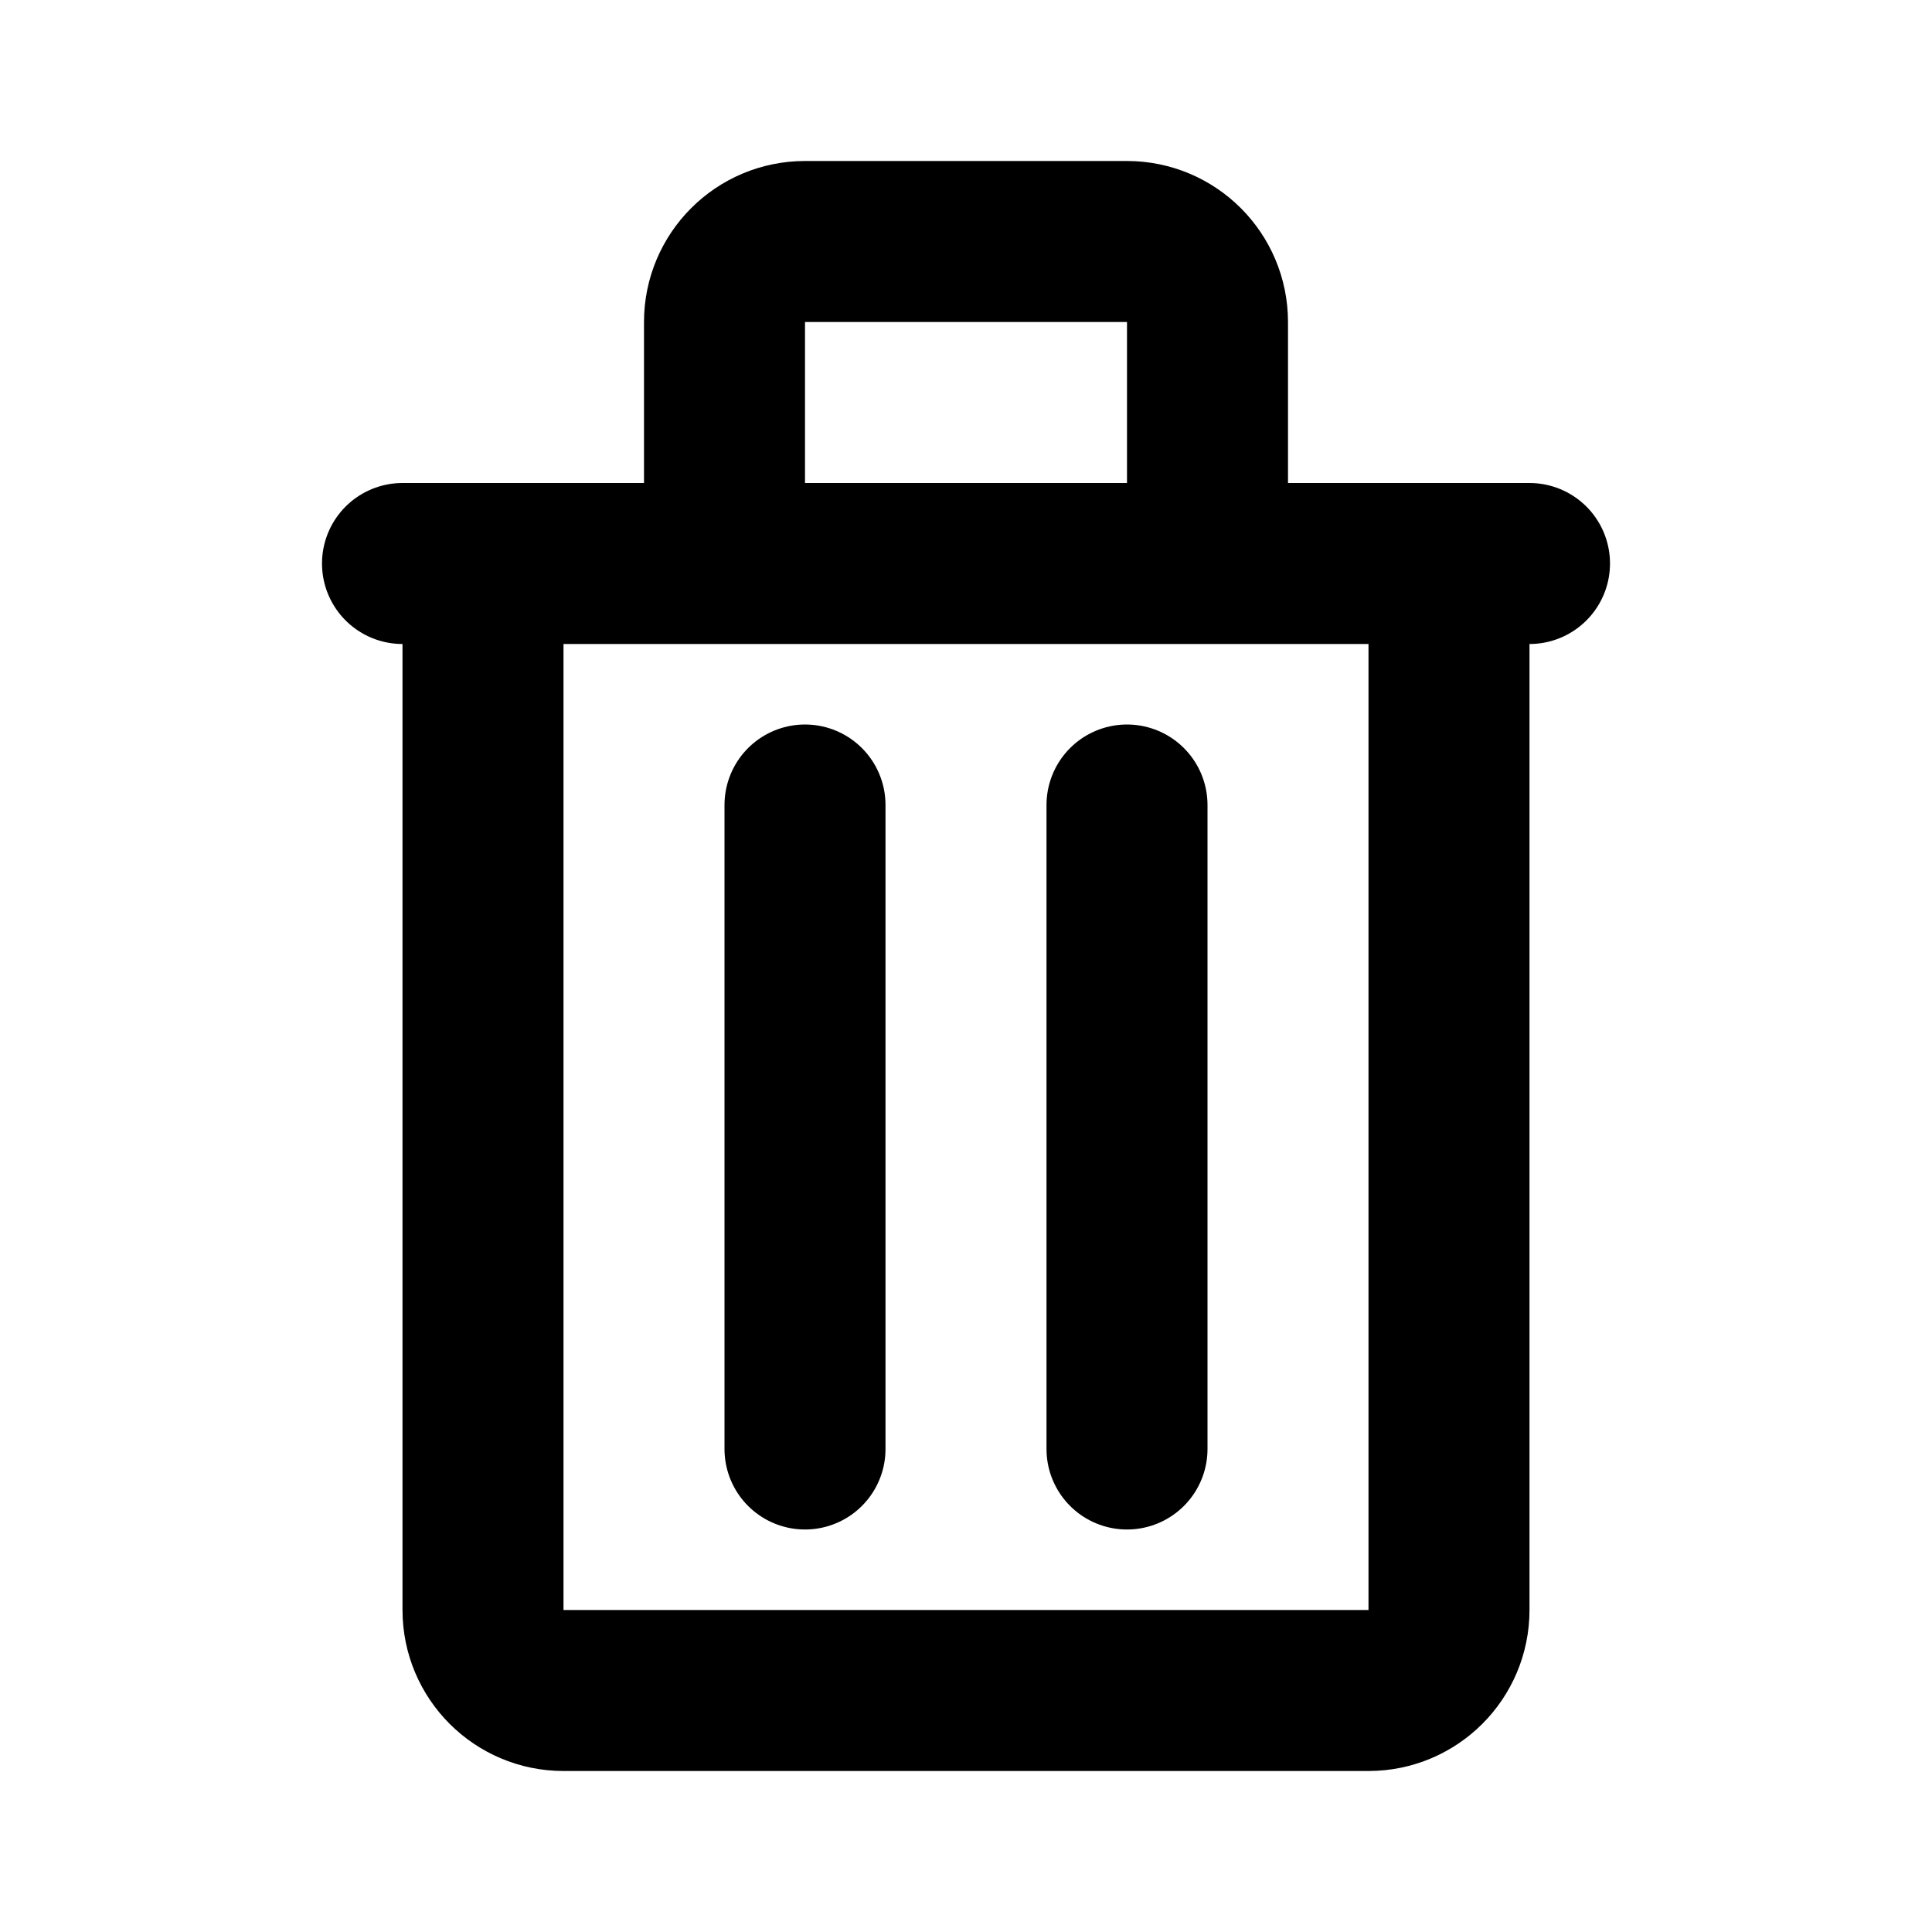
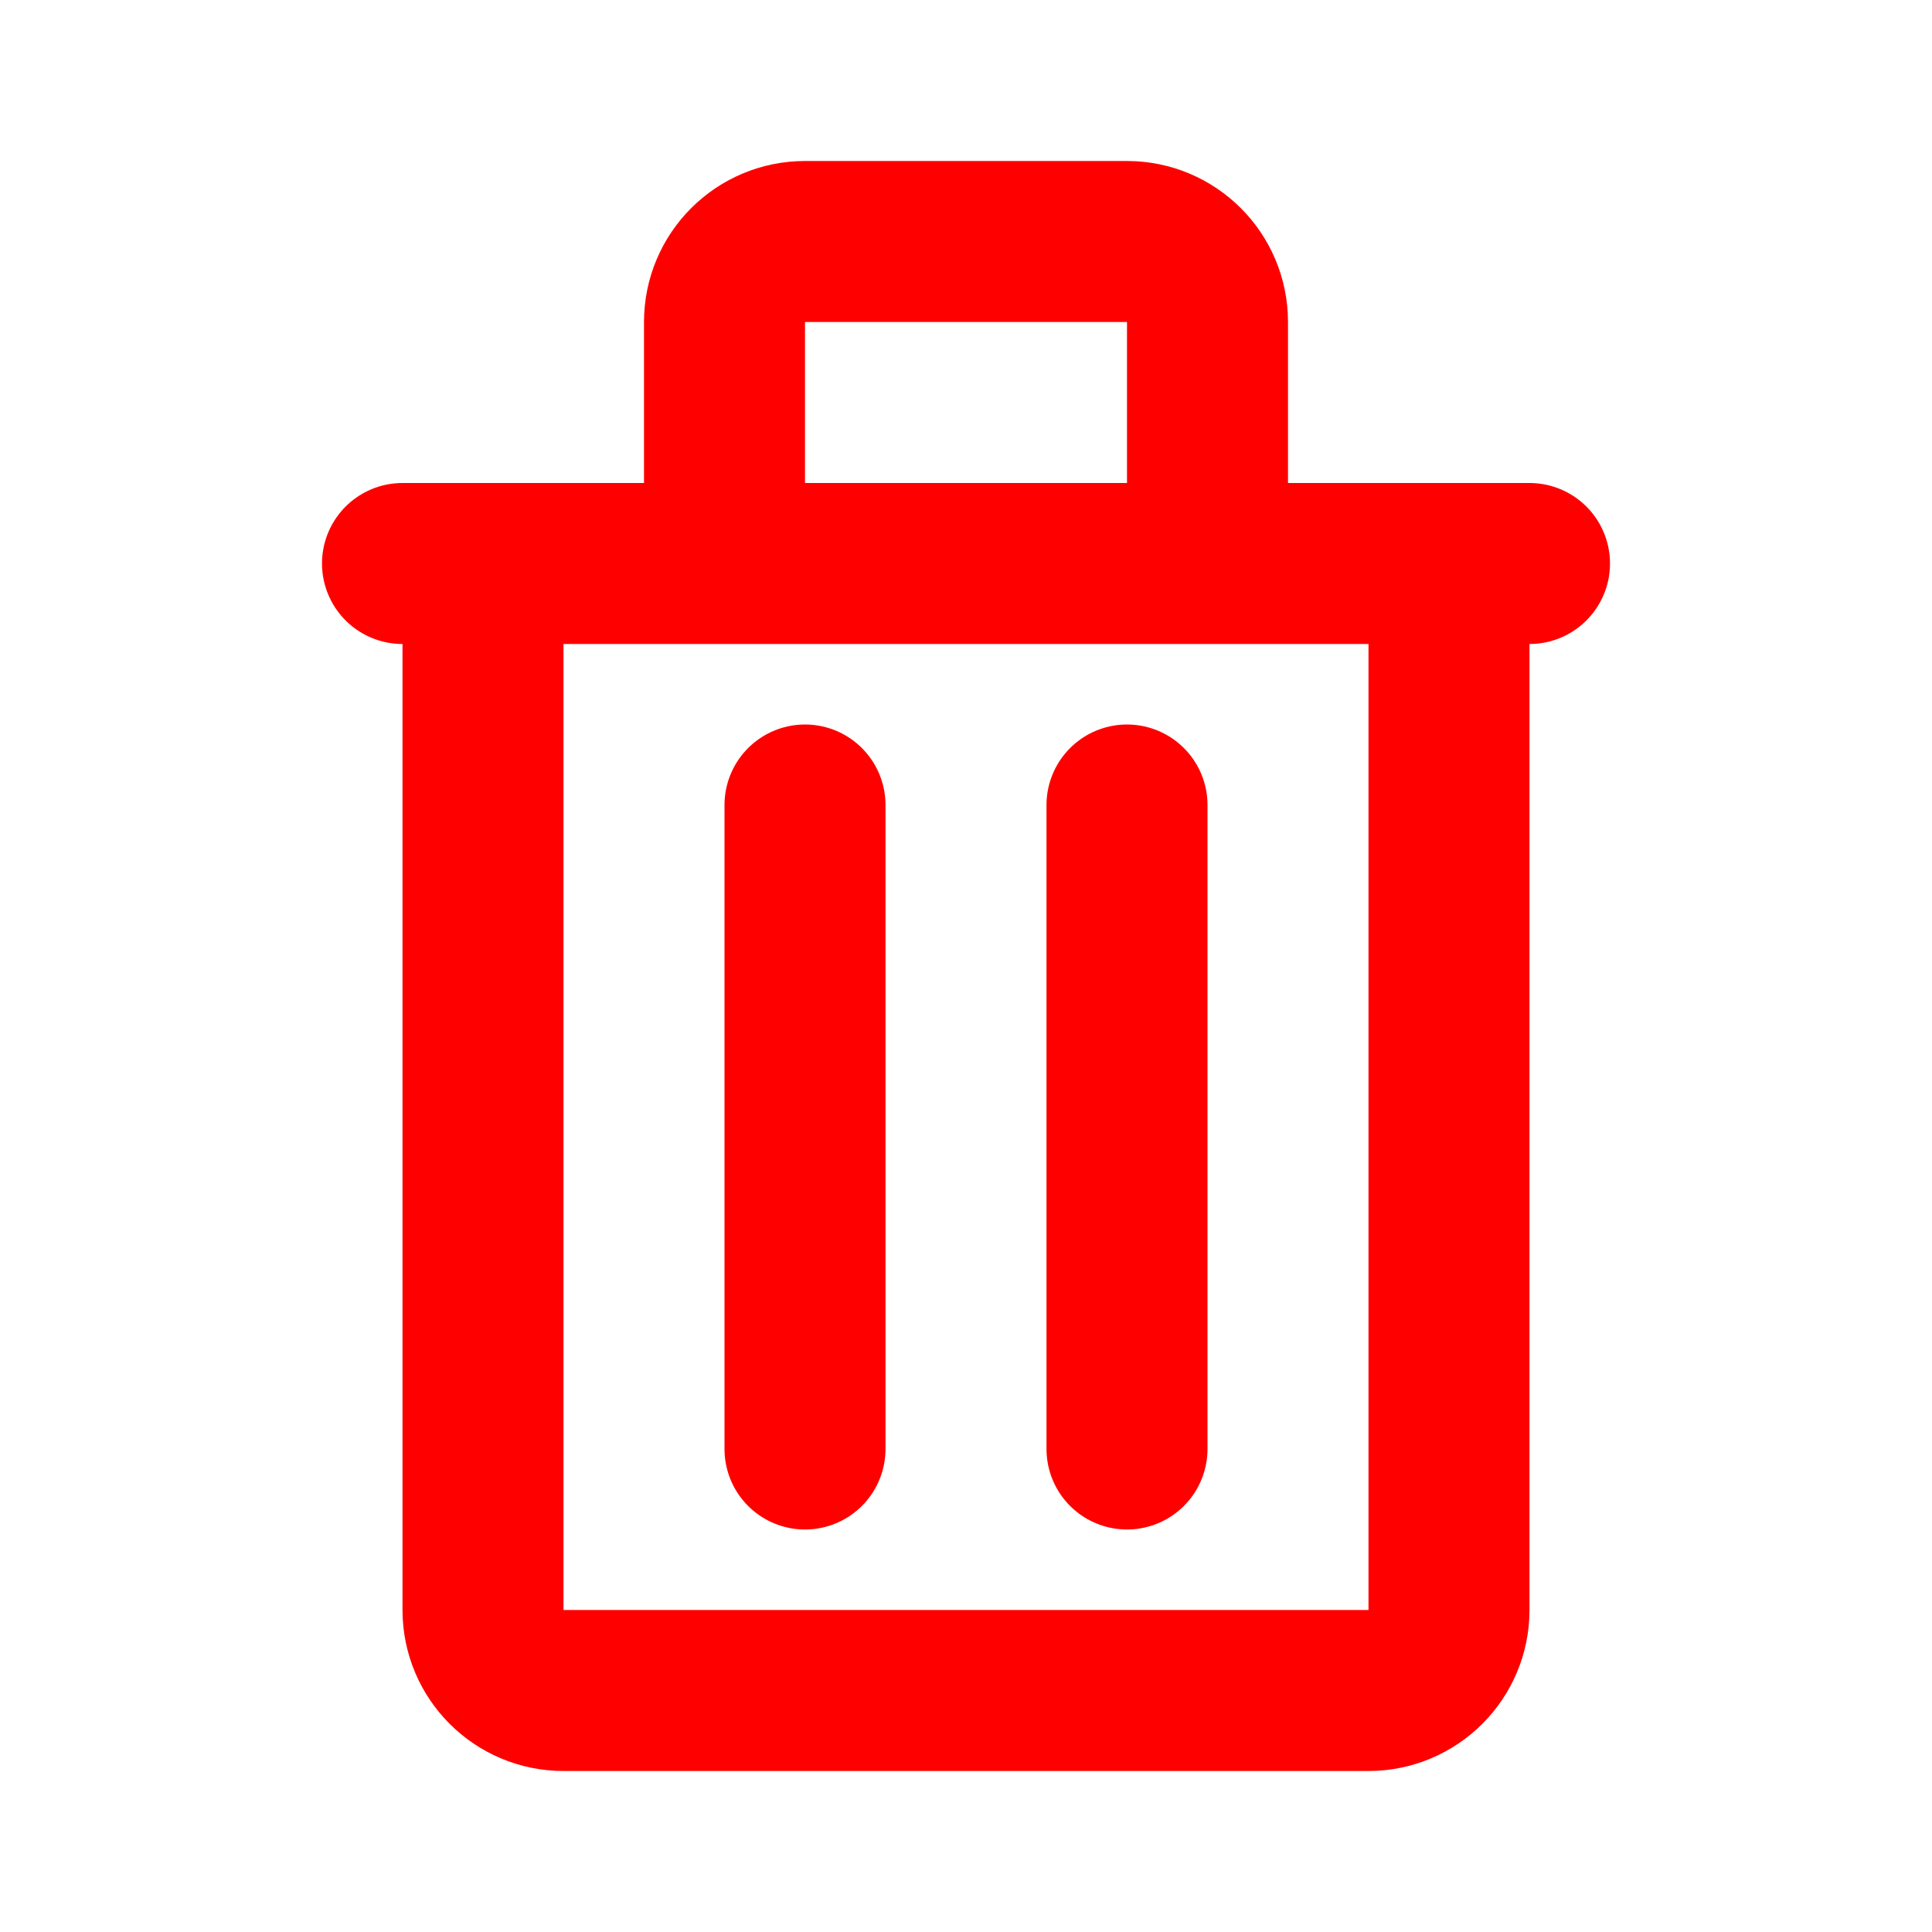
<svg xmlns="http://www.w3.org/2000/svg" class="w-6 h-6 text-gray-800 dark:text-white" aria-hidden="true" width="24" height="24" fill="none" viewBox="0 0 24 24">
-   <path stroke="currentColor" stroke-linecap="round" stroke-linejoin="round" stroke-width="2" d="M5 7h14m-9 3v8m4-8v8M10 3h4a1 1 0 0 1 1 1v3H9V4a1 1 0 0 1 1-1ZM6 7h12v13a1 1 0 0 1-1 1H7a1 1 0 0 1-1-1V7Z" />
+   <path stroke="#ff0000" stroke-linecap="round" stroke-linejoin="round" stroke-width="2" d="M5 7h14m-9 3v8m4-8v8M10 3h4a1 1 0 0 1 1 1v3H9V4a1 1 0 0 1 1-1ZM6 7h12v13a1 1 0 0 1-1 1H7a1 1 0 0 1-1-1V7Z" />
</svg>
